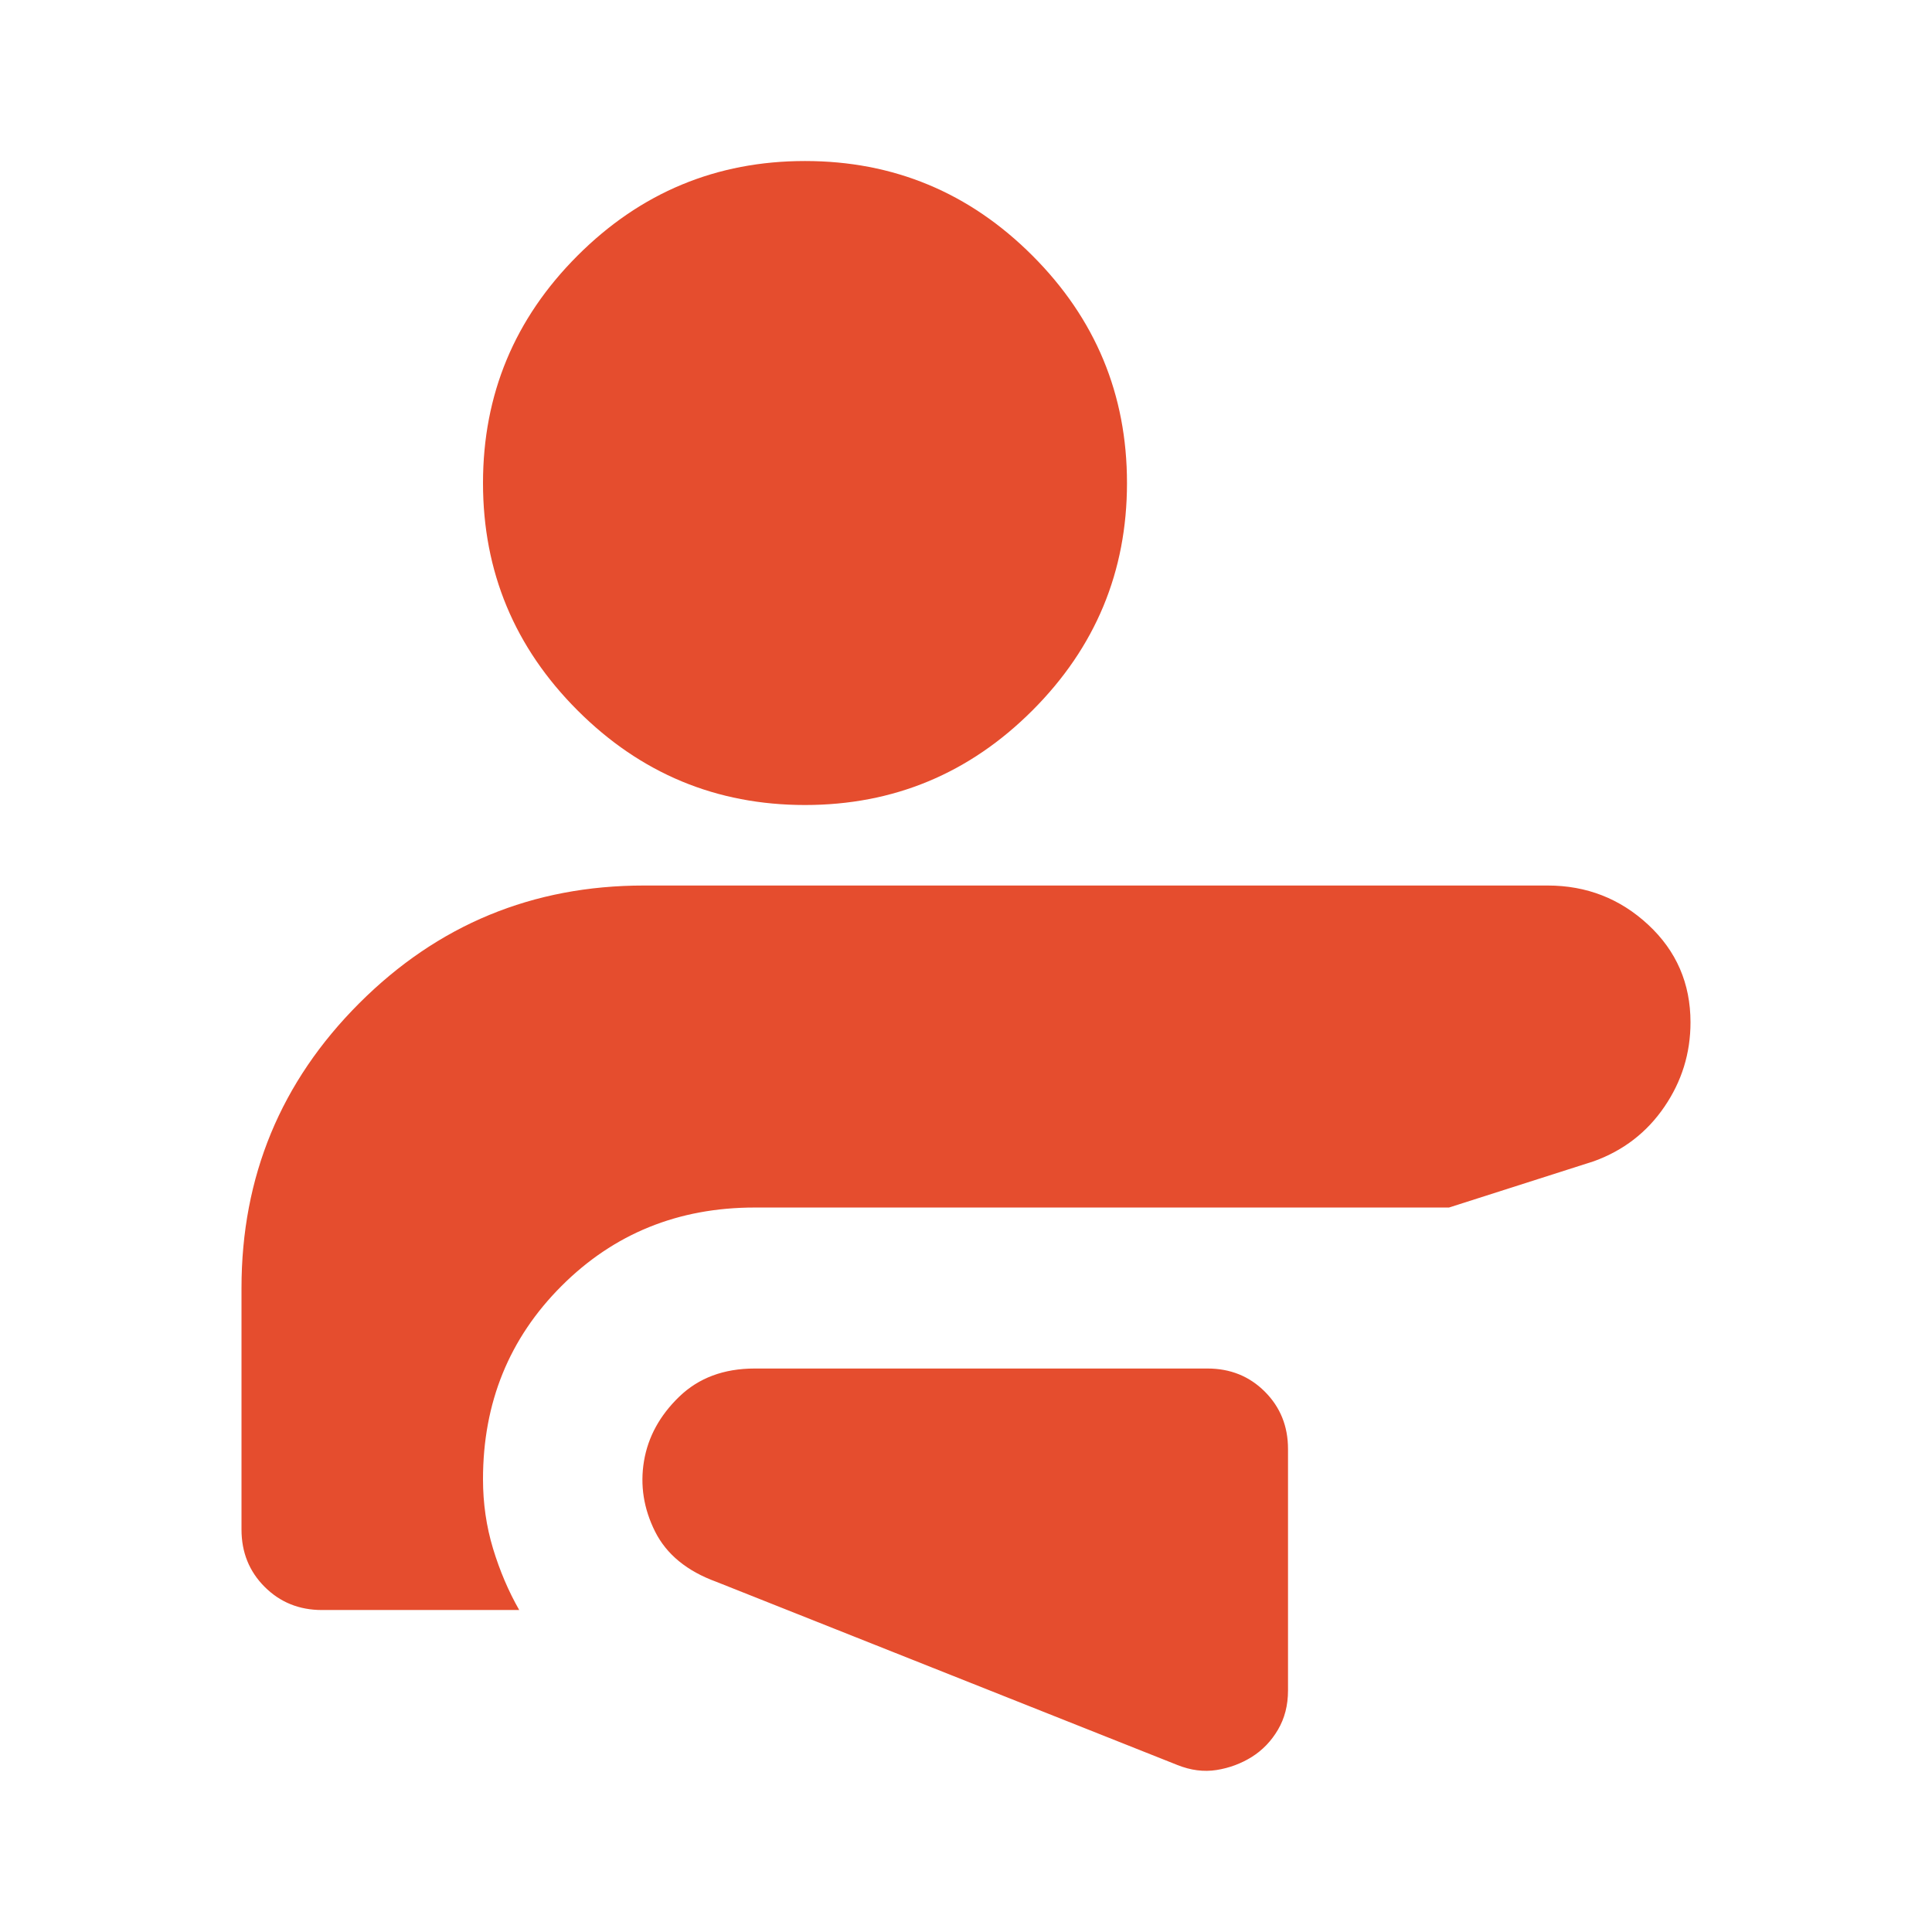
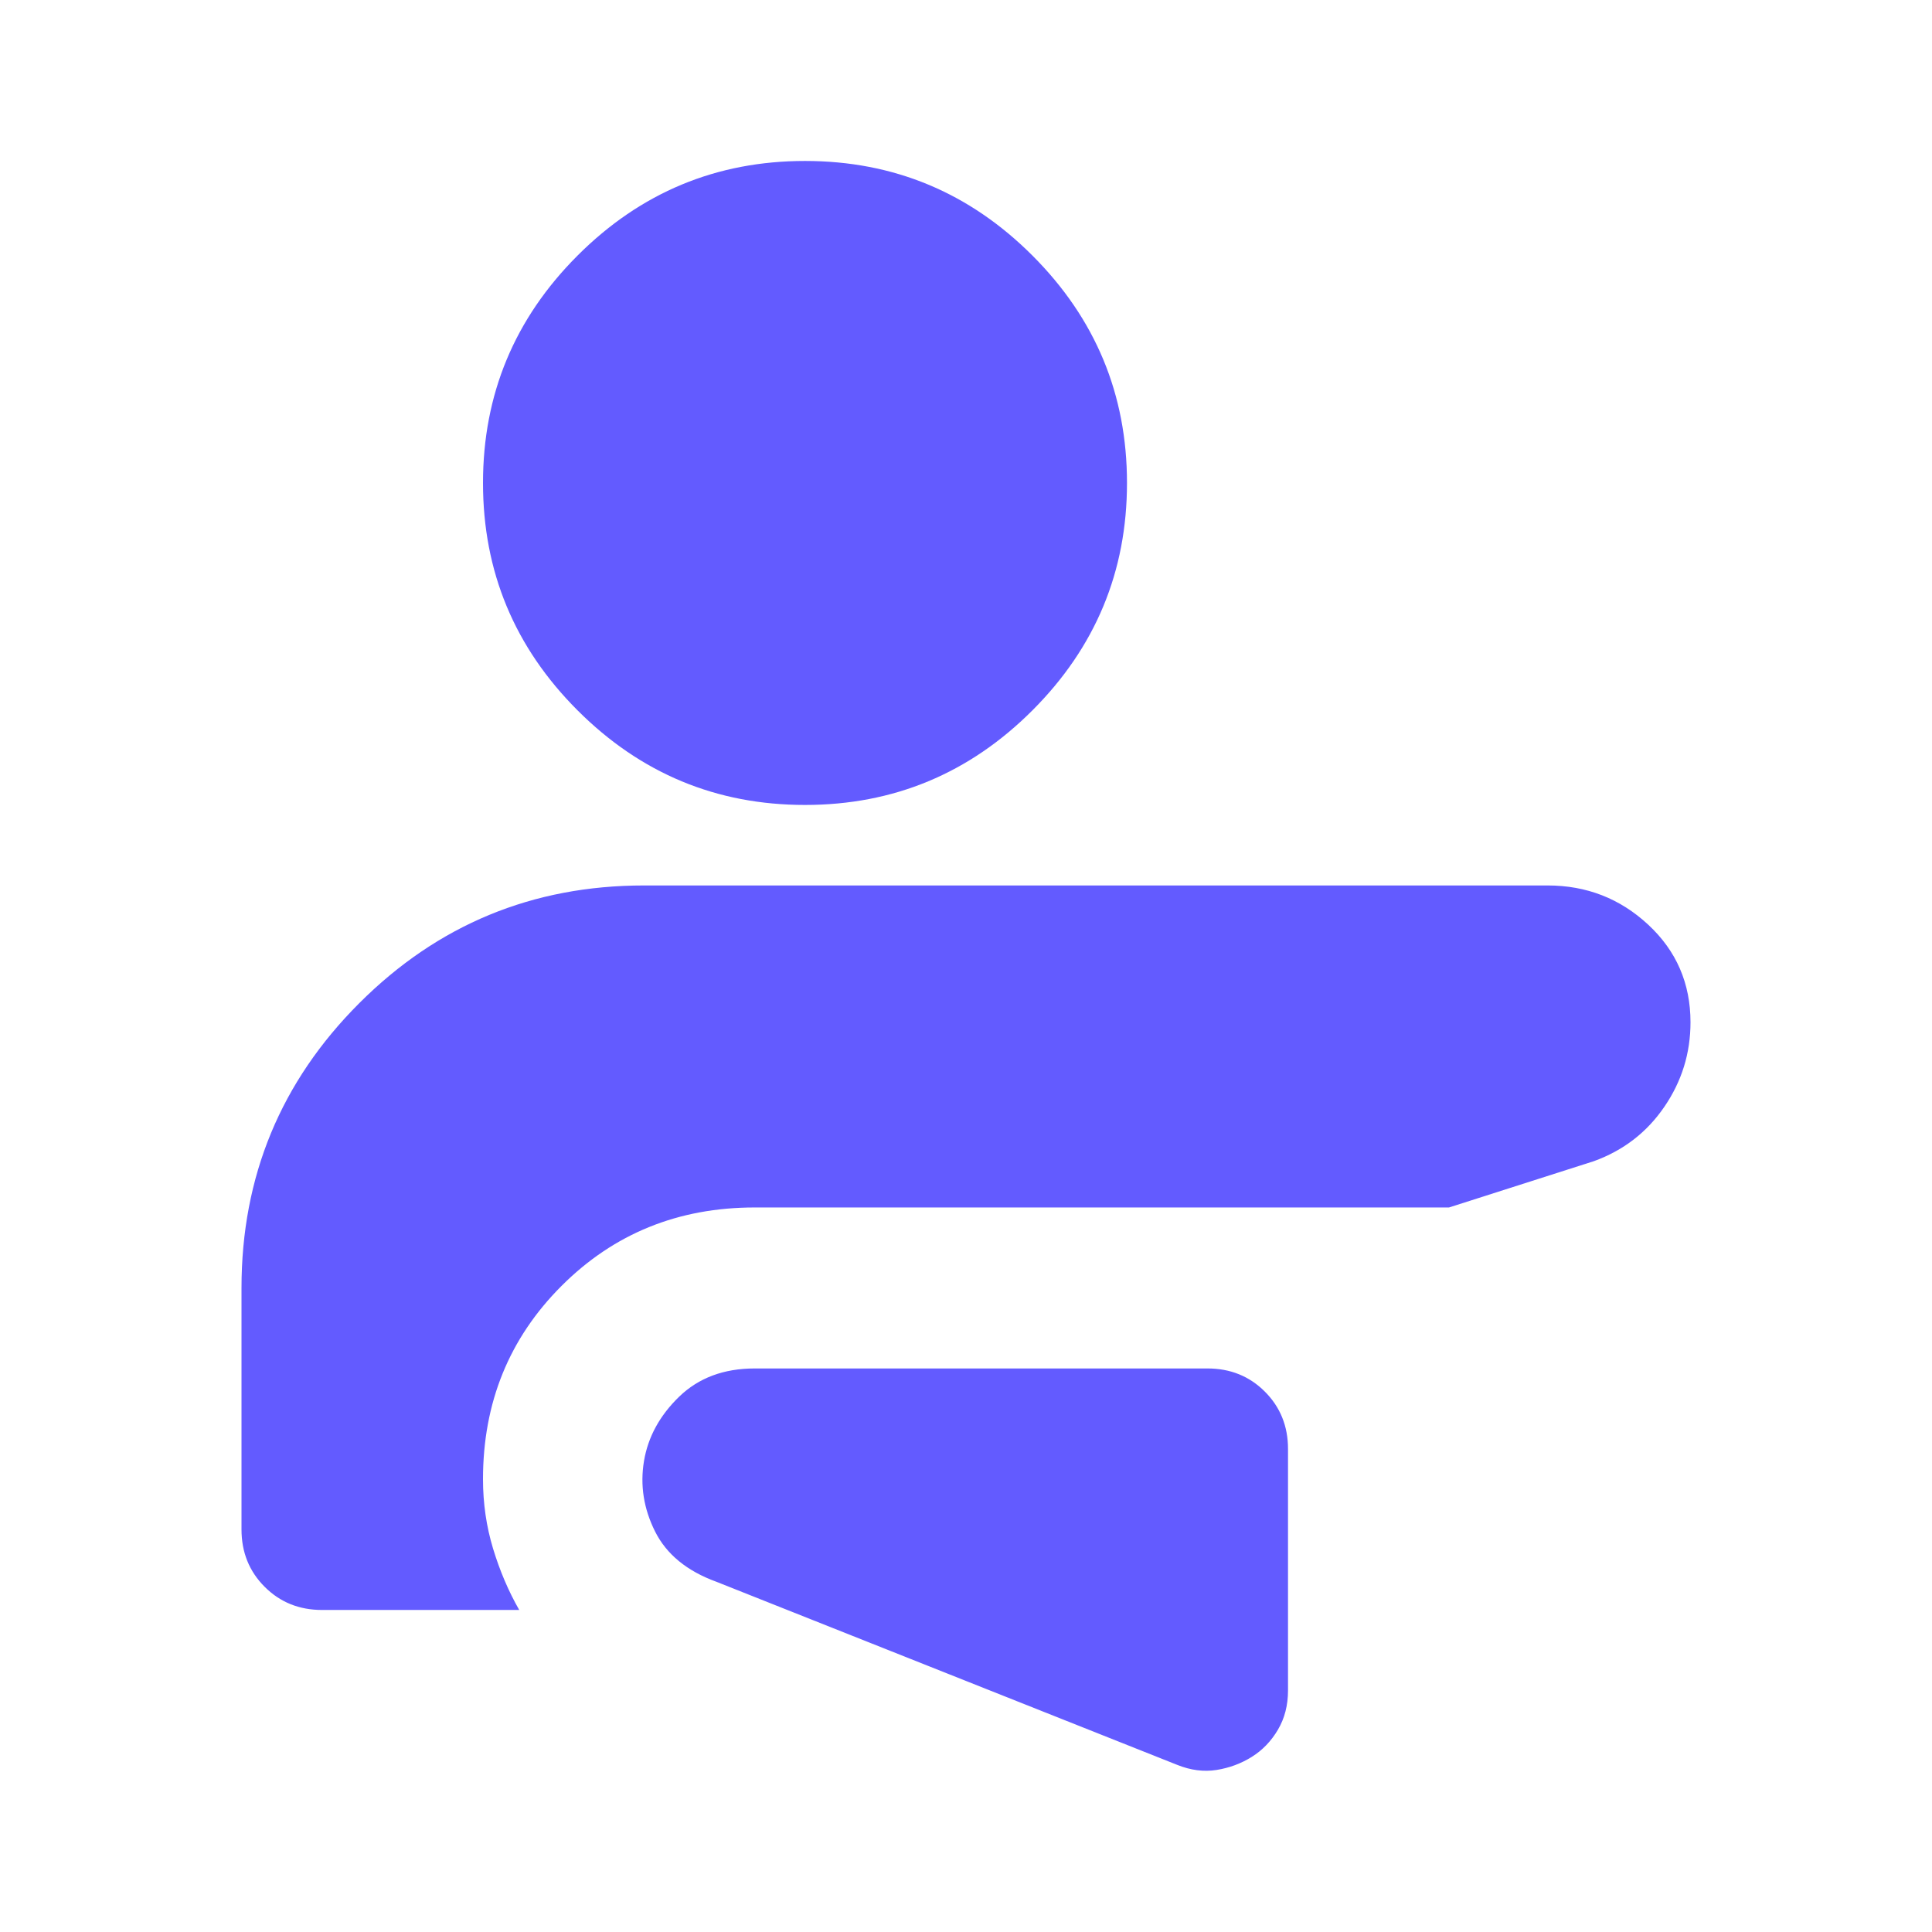
<svg xmlns="http://www.w3.org/2000/svg" width="64" height="64" viewBox="0 0 64 64" fill="none">
-   <mask id="mask0_376_120" style="mask-type:alpha" maskUnits="userSpaceOnUse" x="0" y="0" width="64" height="64">
+   <mask id="mask0_1060_1513" style="mask-type:alpha" maskUnits="userSpaceOnUse" x="0" y="0" width="64" height="64">
    <rect width="64" height="64" fill="#D9D9D9" />
  </mask>
-   <g mask="url(#mask0_376_120)">
-     <path d="M39 58.467C39.444 58.645 39.878 58.701 40.3 58.634C40.722 58.567 41.111 58.423 41.467 58.201C41.822 57.978 42.111 57.678 42.333 57.301C42.556 56.923 42.667 56.489 42.667 56.001V48.001C42.667 47.245 42.411 46.612 41.9 46.101C41.389 45.59 40.756 45.334 40 45.334H25C23.978 45.334 23.144 45.645 22.5 46.267C21.856 46.889 21.467 47.601 21.333 48.401C21.2 49.201 21.322 49.978 21.7 50.734C22.078 51.489 22.756 52.045 23.733 52.401L39 58.467ZM51.267 29.334C52.556 29.334 53.667 29.767 54.6 30.634C55.533 31.501 56 32.578 56 33.867C56 34.889 55.711 35.823 55.133 36.667C54.556 37.512 53.778 38.112 52.8 38.467L48 40.001H25C22.467 40.001 20.333 40.867 18.6 42.601C16.867 44.334 16 46.467 16 49.001C16 49.801 16.111 50.567 16.333 51.301C16.556 52.034 16.844 52.712 17.2 53.334H10.667C9.911 53.334 9.278 53.078 8.767 52.567C8.256 52.056 8 51.423 8 50.667V42.667C8 38.978 9.3 35.834 11.9 33.234C14.5 30.634 17.644 29.334 21.333 29.334H51.267ZM34.2 8.467C36.289 10.556 37.333 13.067 37.333 16.001C37.333 18.934 36.289 21.445 34.2 23.534C32.111 25.623 29.6 26.667 26.667 26.667C23.733 26.667 21.222 25.623 19.133 23.534C17.044 21.445 16 18.934 16 16.001C16 13.067 17.044 10.556 19.133 8.467C21.222 6.378 23.733 5.334 26.667 5.334C29.6 5.334 32.111 6.378 34.2 8.467Z" fill="#E54D2E" />
+   <g mask="url(#mask0_1060_1513)">
+     <path d="M39 58.465C39.444 58.643 39.878 58.699 40.3 58.632C40.722 58.565 41.111 58.421 41.467 58.199C41.822 57.977 42.111 57.676 42.333 57.299C42.556 56.921 42.667 56.488 42.667 55.999V47.999C42.667 47.243 42.411 46.61 41.9 46.099C41.389 45.588 40.756 45.332 40 45.332H25C23.978 45.332 23.144 45.643 22.5 46.265C21.856 46.888 21.467 47.599 21.333 48.399C21.2 49.199 21.322 49.977 21.7 50.732C22.078 51.488 22.756 52.043 23.733 52.399L39 58.465ZM51.267 29.332C52.556 29.332 53.667 29.765 54.6 30.632C55.533 31.499 56 32.577 56 33.865C56 34.888 55.711 35.821 55.133 36.665C54.556 37.51 53.778 38.11 52.8 38.465L48 39.999H25C22.467 39.999 20.333 40.865 18.6 42.599C16.867 44.332 16 46.465 16 48.999C16 49.799 16.111 50.565 16.333 51.299C16.556 52.032 16.844 52.71 17.2 53.332H10.667C9.911 53.332 9.278 53.077 8.767 52.565C8.256 52.054 8 51.421 8 50.665V42.665C8 38.977 9.3 35.832 11.9 33.232C14.5 30.632 17.644 29.332 21.333 29.332H51.267ZM34.2 8.465C36.289 10.554 37.333 13.065 37.333 15.999C37.333 18.932 36.289 21.443 34.2 23.532C32.111 25.621 29.6 26.665 26.667 26.665C23.733 26.665 21.222 25.621 19.133 23.532C17.044 21.443 16 18.932 16 15.999C16 13.065 17.044 10.554 19.133 8.465C21.222 6.376 23.733 5.332 26.667 5.332C29.6 5.332 32.111 6.376 34.2 8.465Z" fill="#635BFF" />
  </g>
</svg>
